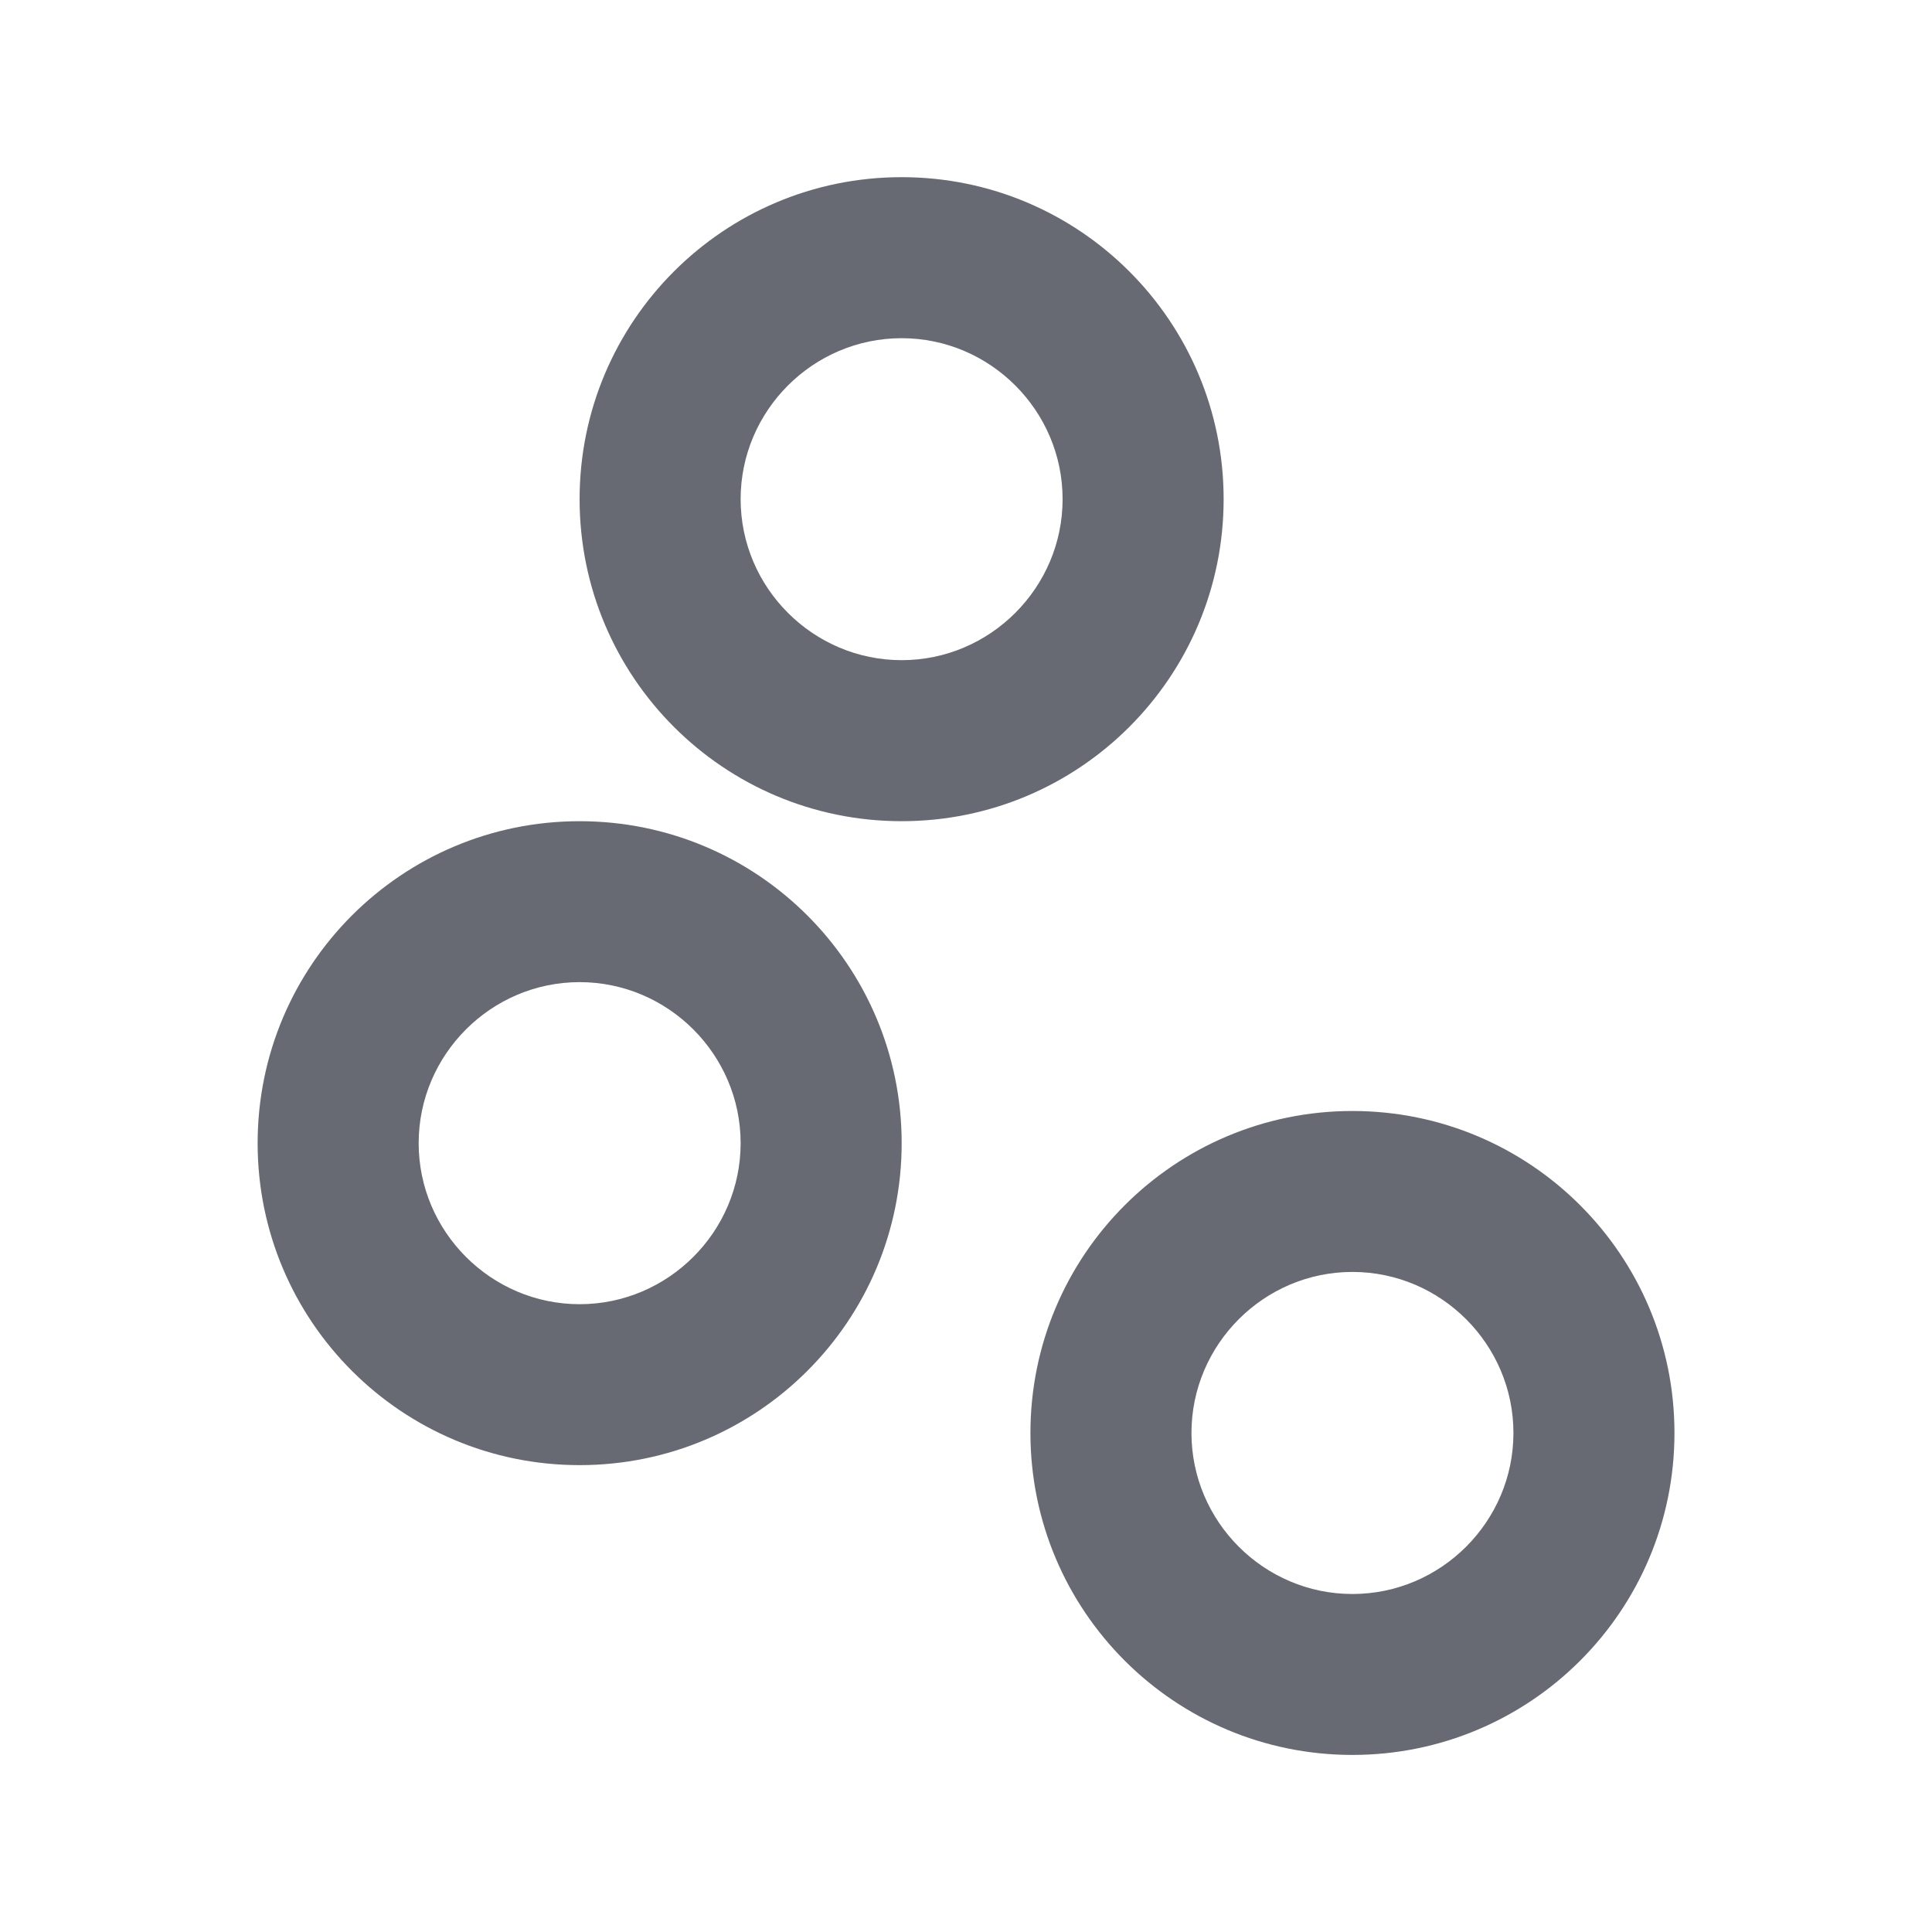
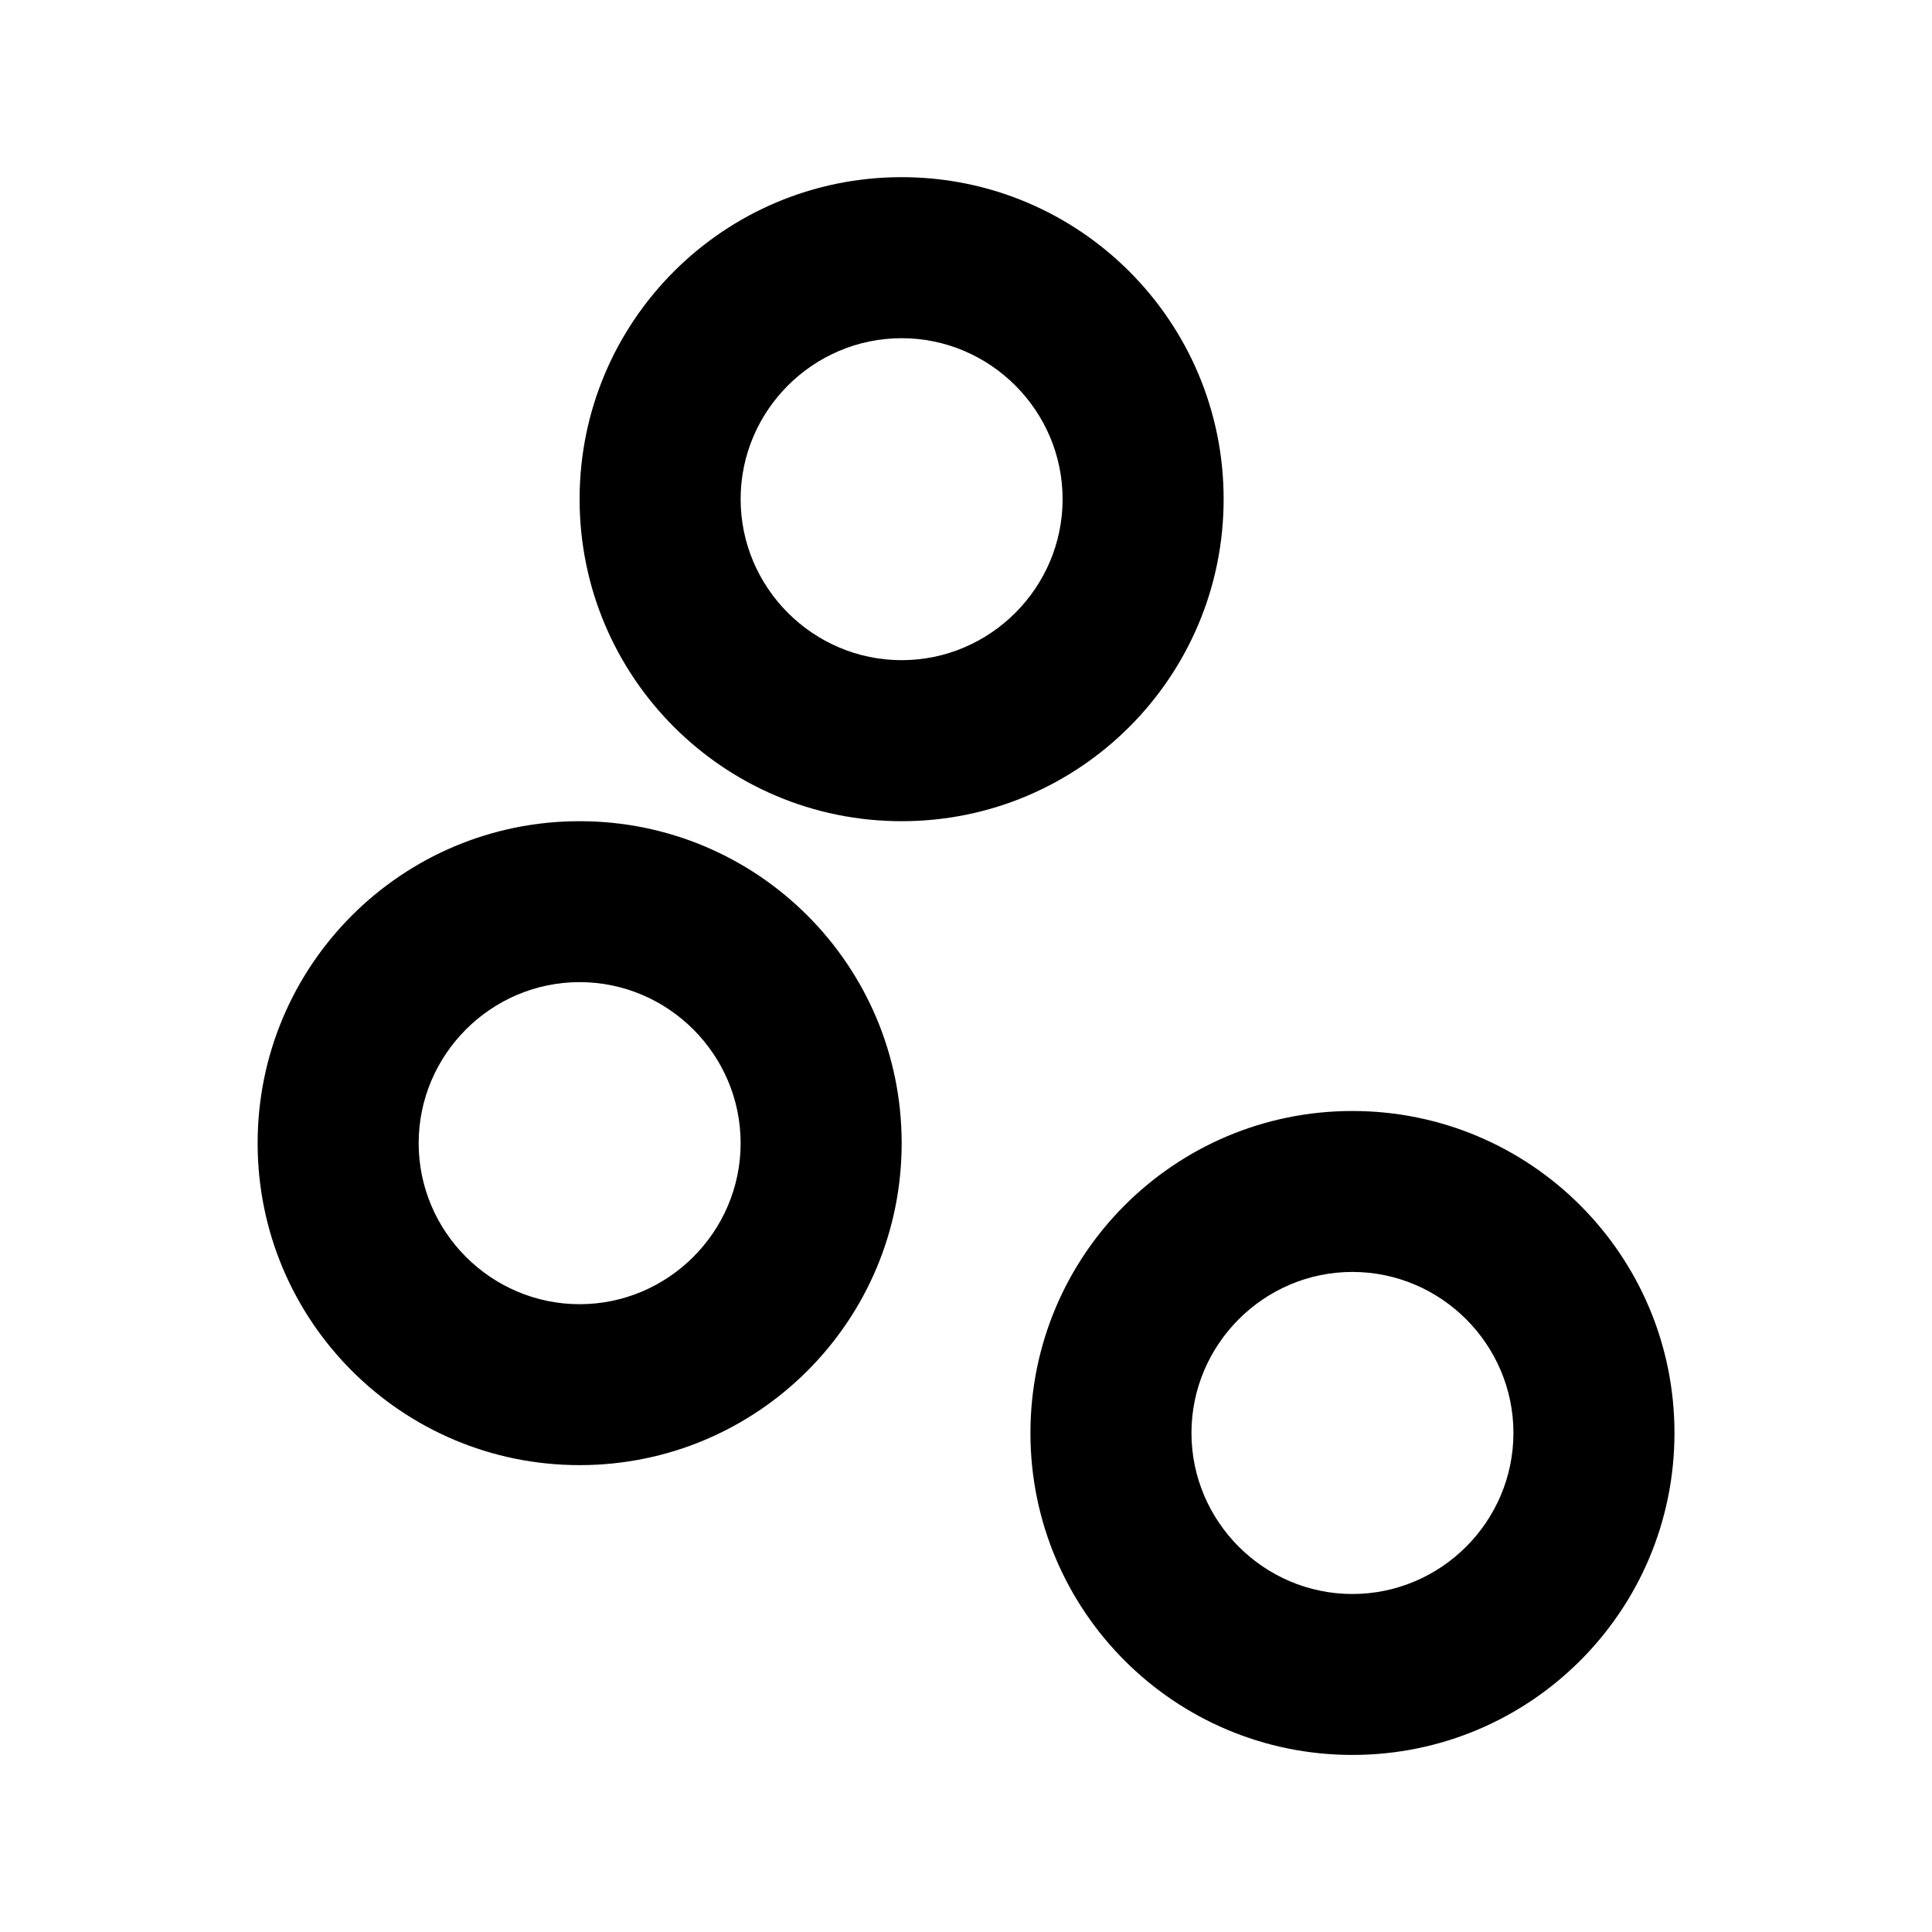
- <svg xmlns="http://www.w3.org/2000/svg" width="20" height="20" viewBox="0 0 20 20" fill="none">
-   <path d="M6 15.167C4.159 15.167 2.667 13.676 2.667 11.834C2.667 9.992 4.159 8.501 6 8.501C7.842 8.501 9.334 9.992 9.334 11.834C9.334 13.676 7.842 15.167 6 15.167ZM6 10.167C5.084 10.167 4.334 10.917 4.334 11.834C4.334 12.751 5.084 13.501 6 13.501C6.917 13.501 7.667 12.751 7.667 11.834C7.667 10.917 6.917 10.167 6 10.167ZM9.334 8.501C7.492 8.501 6 7.009 6 5.167C6 3.326 7.492 1.834 9.334 1.834C11.175 1.834 12.667 3.326 12.667 5.167C12.667 7.009 11.175 8.501 9.334 8.501ZM9.334 3.501C8.417 3.501 7.667 4.251 7.667 5.167C7.667 6.084 8.417 6.834 9.334 6.834C10.25 6.834 11 6.084 11 5.167C11 4.251 10.25 3.501 9.334 3.501ZM14 18.167C12.159 18.167 10.667 16.676 10.667 14.834C10.667 12.992 12.159 11.501 14 11.501C15.842 11.501 17.334 12.992 17.334 14.834C17.334 16.676 15.842 18.167 14 18.167ZM14 13.167C13.084 13.167 12.334 13.917 12.334 14.834C12.334 15.751 13.084 16.501 14 16.501C14.917 16.501 15.667 15.751 15.667 14.834C15.667 13.917 14.917 13.167 14 13.167Z" fill="#686A73" />
+ <svg xmlns="http://www.w3.org/2000/svg" width="20" height="20" viewBox="0 0 20 20" fill="currentColor">
+   <path d="M6 15.167C4.159 15.167 2.667 13.676 2.667 11.834C2.667 9.992 4.159 8.501 6 8.501C7.842 8.501 9.334 9.992 9.334 11.834C9.334 13.676 7.842 15.167 6 15.167ZM6 10.167C5.084 10.167 4.334 10.917 4.334 11.834C4.334 12.751 5.084 13.501 6 13.501C6.917 13.501 7.667 12.751 7.667 11.834C7.667 10.917 6.917 10.167 6 10.167ZM9.334 8.501C7.492 8.501 6 7.009 6 5.167C6 3.326 7.492 1.834 9.334 1.834C11.175 1.834 12.667 3.326 12.667 5.167C12.667 7.009 11.175 8.501 9.334 8.501ZM9.334 3.501C8.417 3.501 7.667 4.251 7.667 5.167C7.667 6.084 8.417 6.834 9.334 6.834C10.25 6.834 11 6.084 11 5.167C11 4.251 10.25 3.501 9.334 3.501ZM14 18.167C12.159 18.167 10.667 16.676 10.667 14.834C10.667 12.992 12.159 11.501 14 11.501C15.842 11.501 17.334 12.992 17.334 14.834C17.334 16.676 15.842 18.167 14 18.167ZM14 13.167C13.084 13.167 12.334 13.917 12.334 14.834C12.334 15.751 13.084 16.501 14 16.501C14.917 16.501 15.667 15.751 15.667 14.834C15.667 13.917 14.917 13.167 14 13.167Z" />
</svg>
